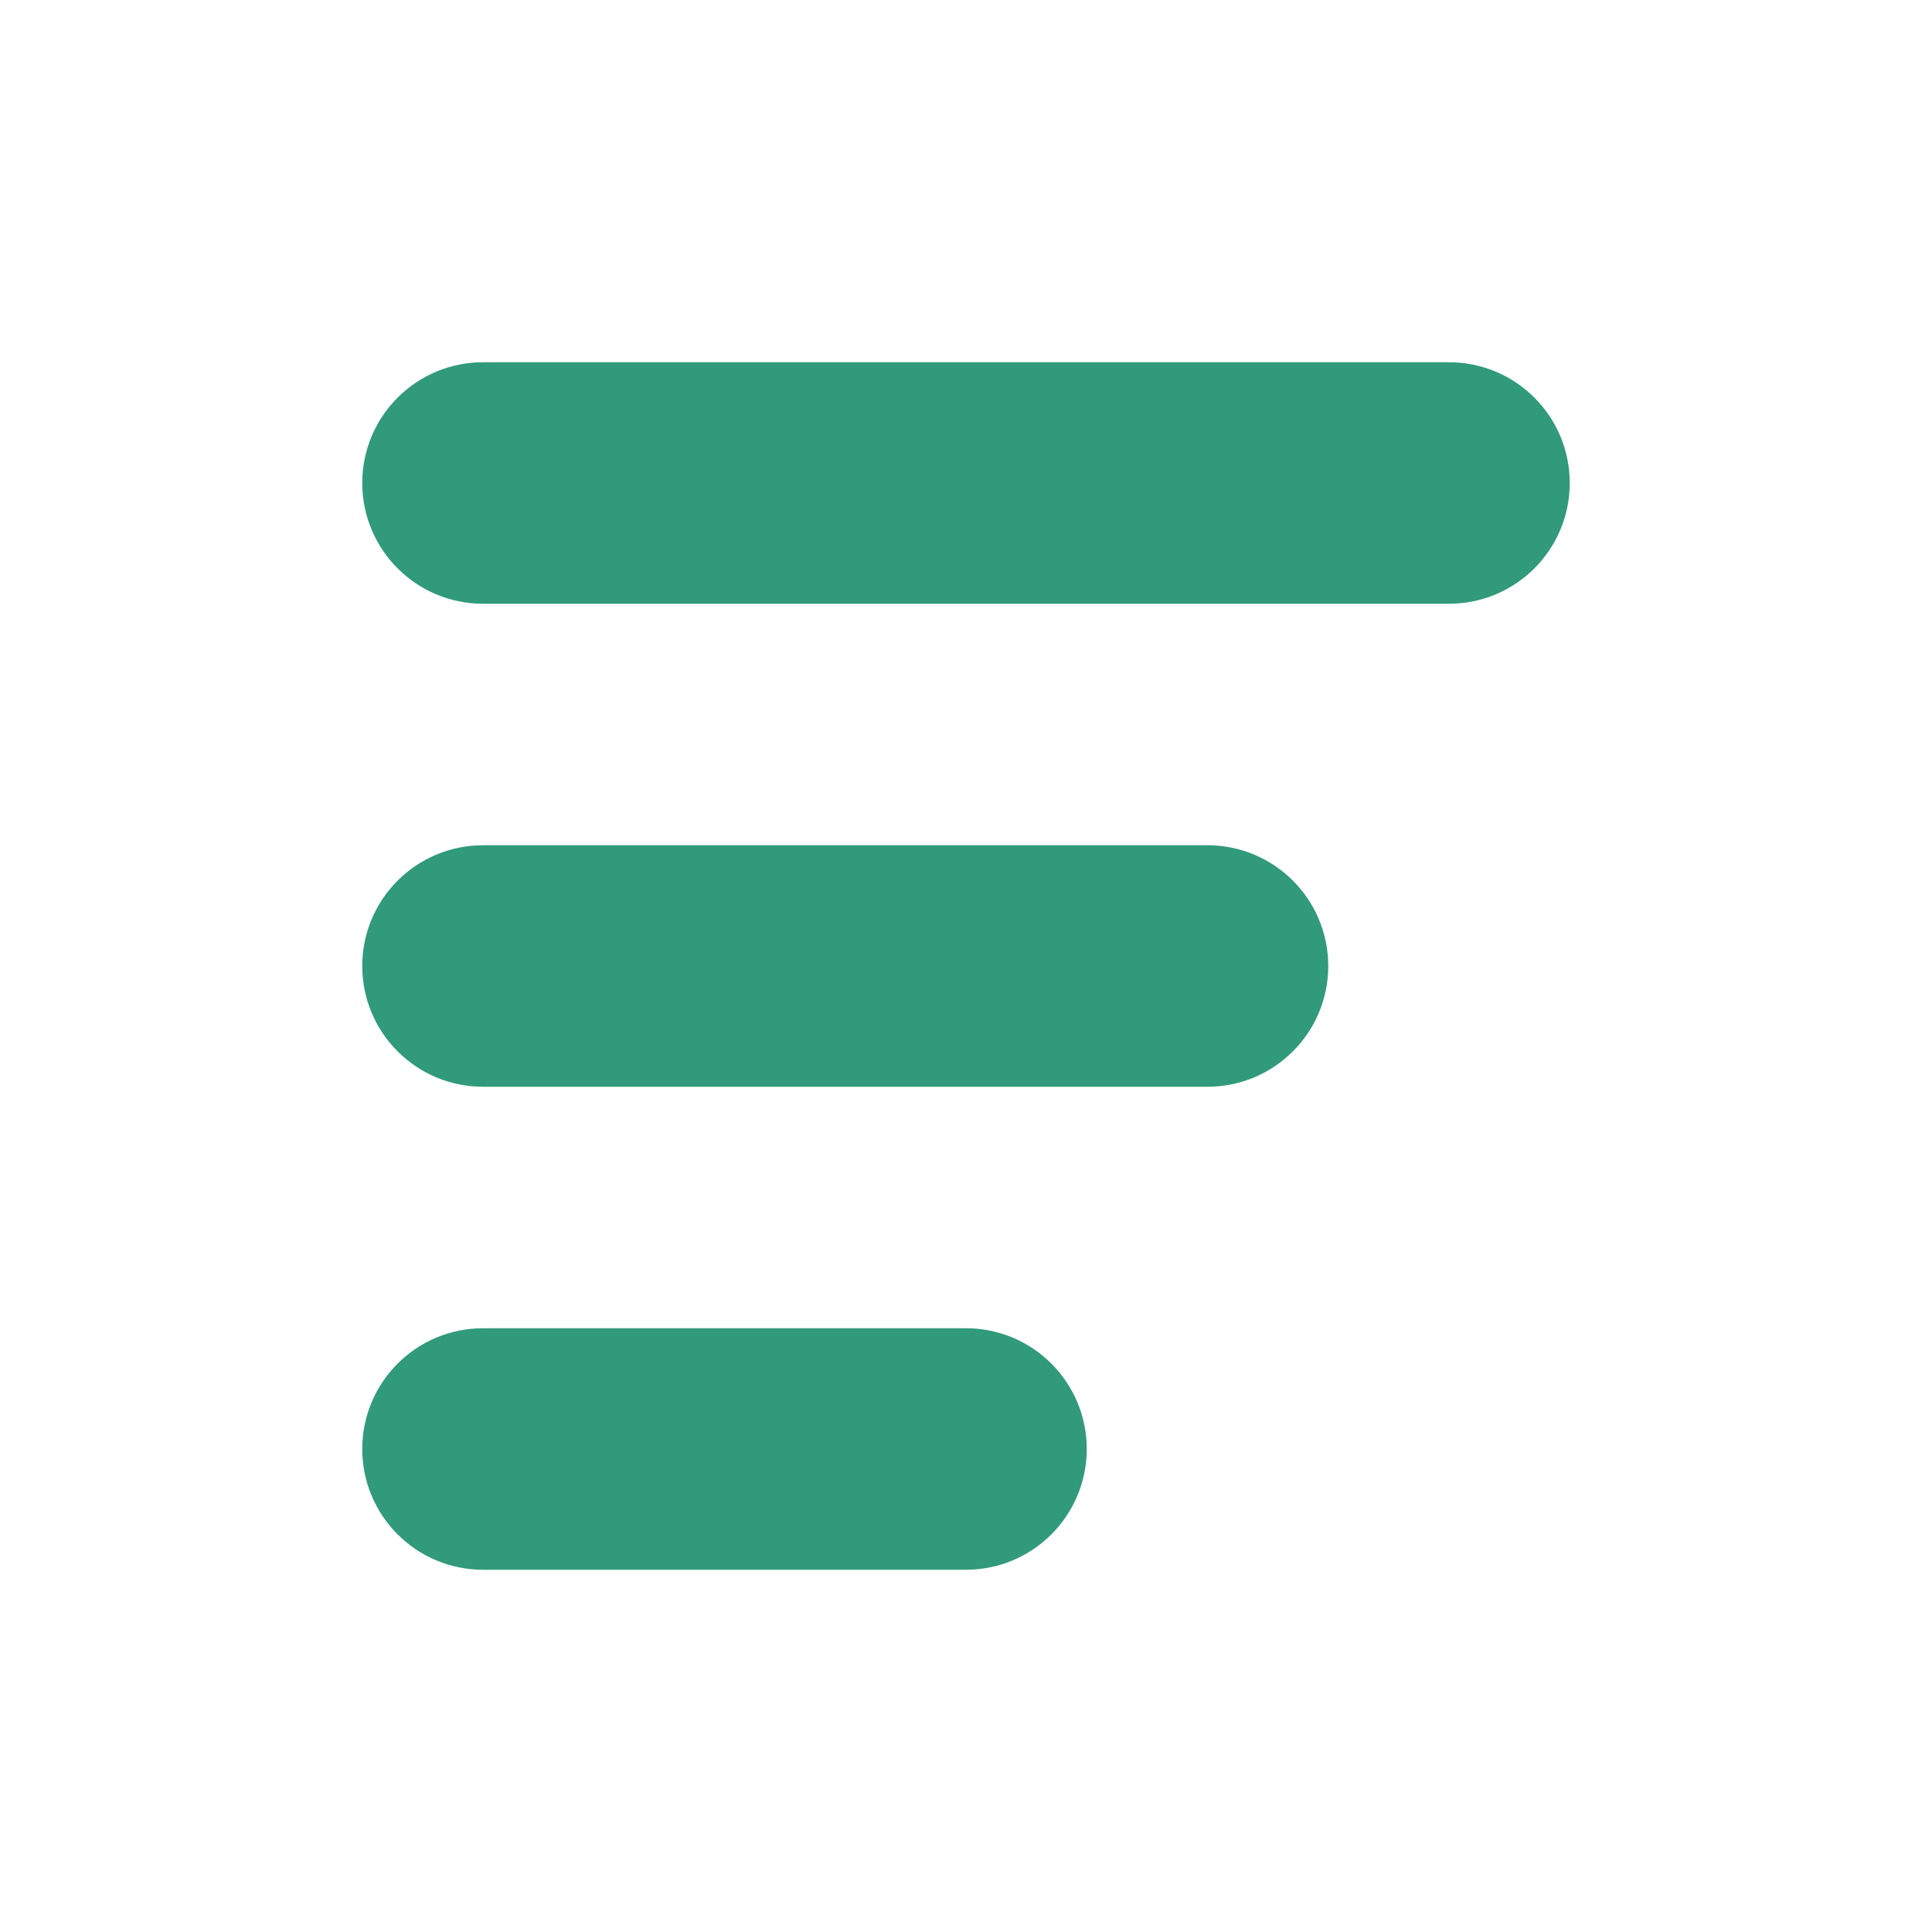
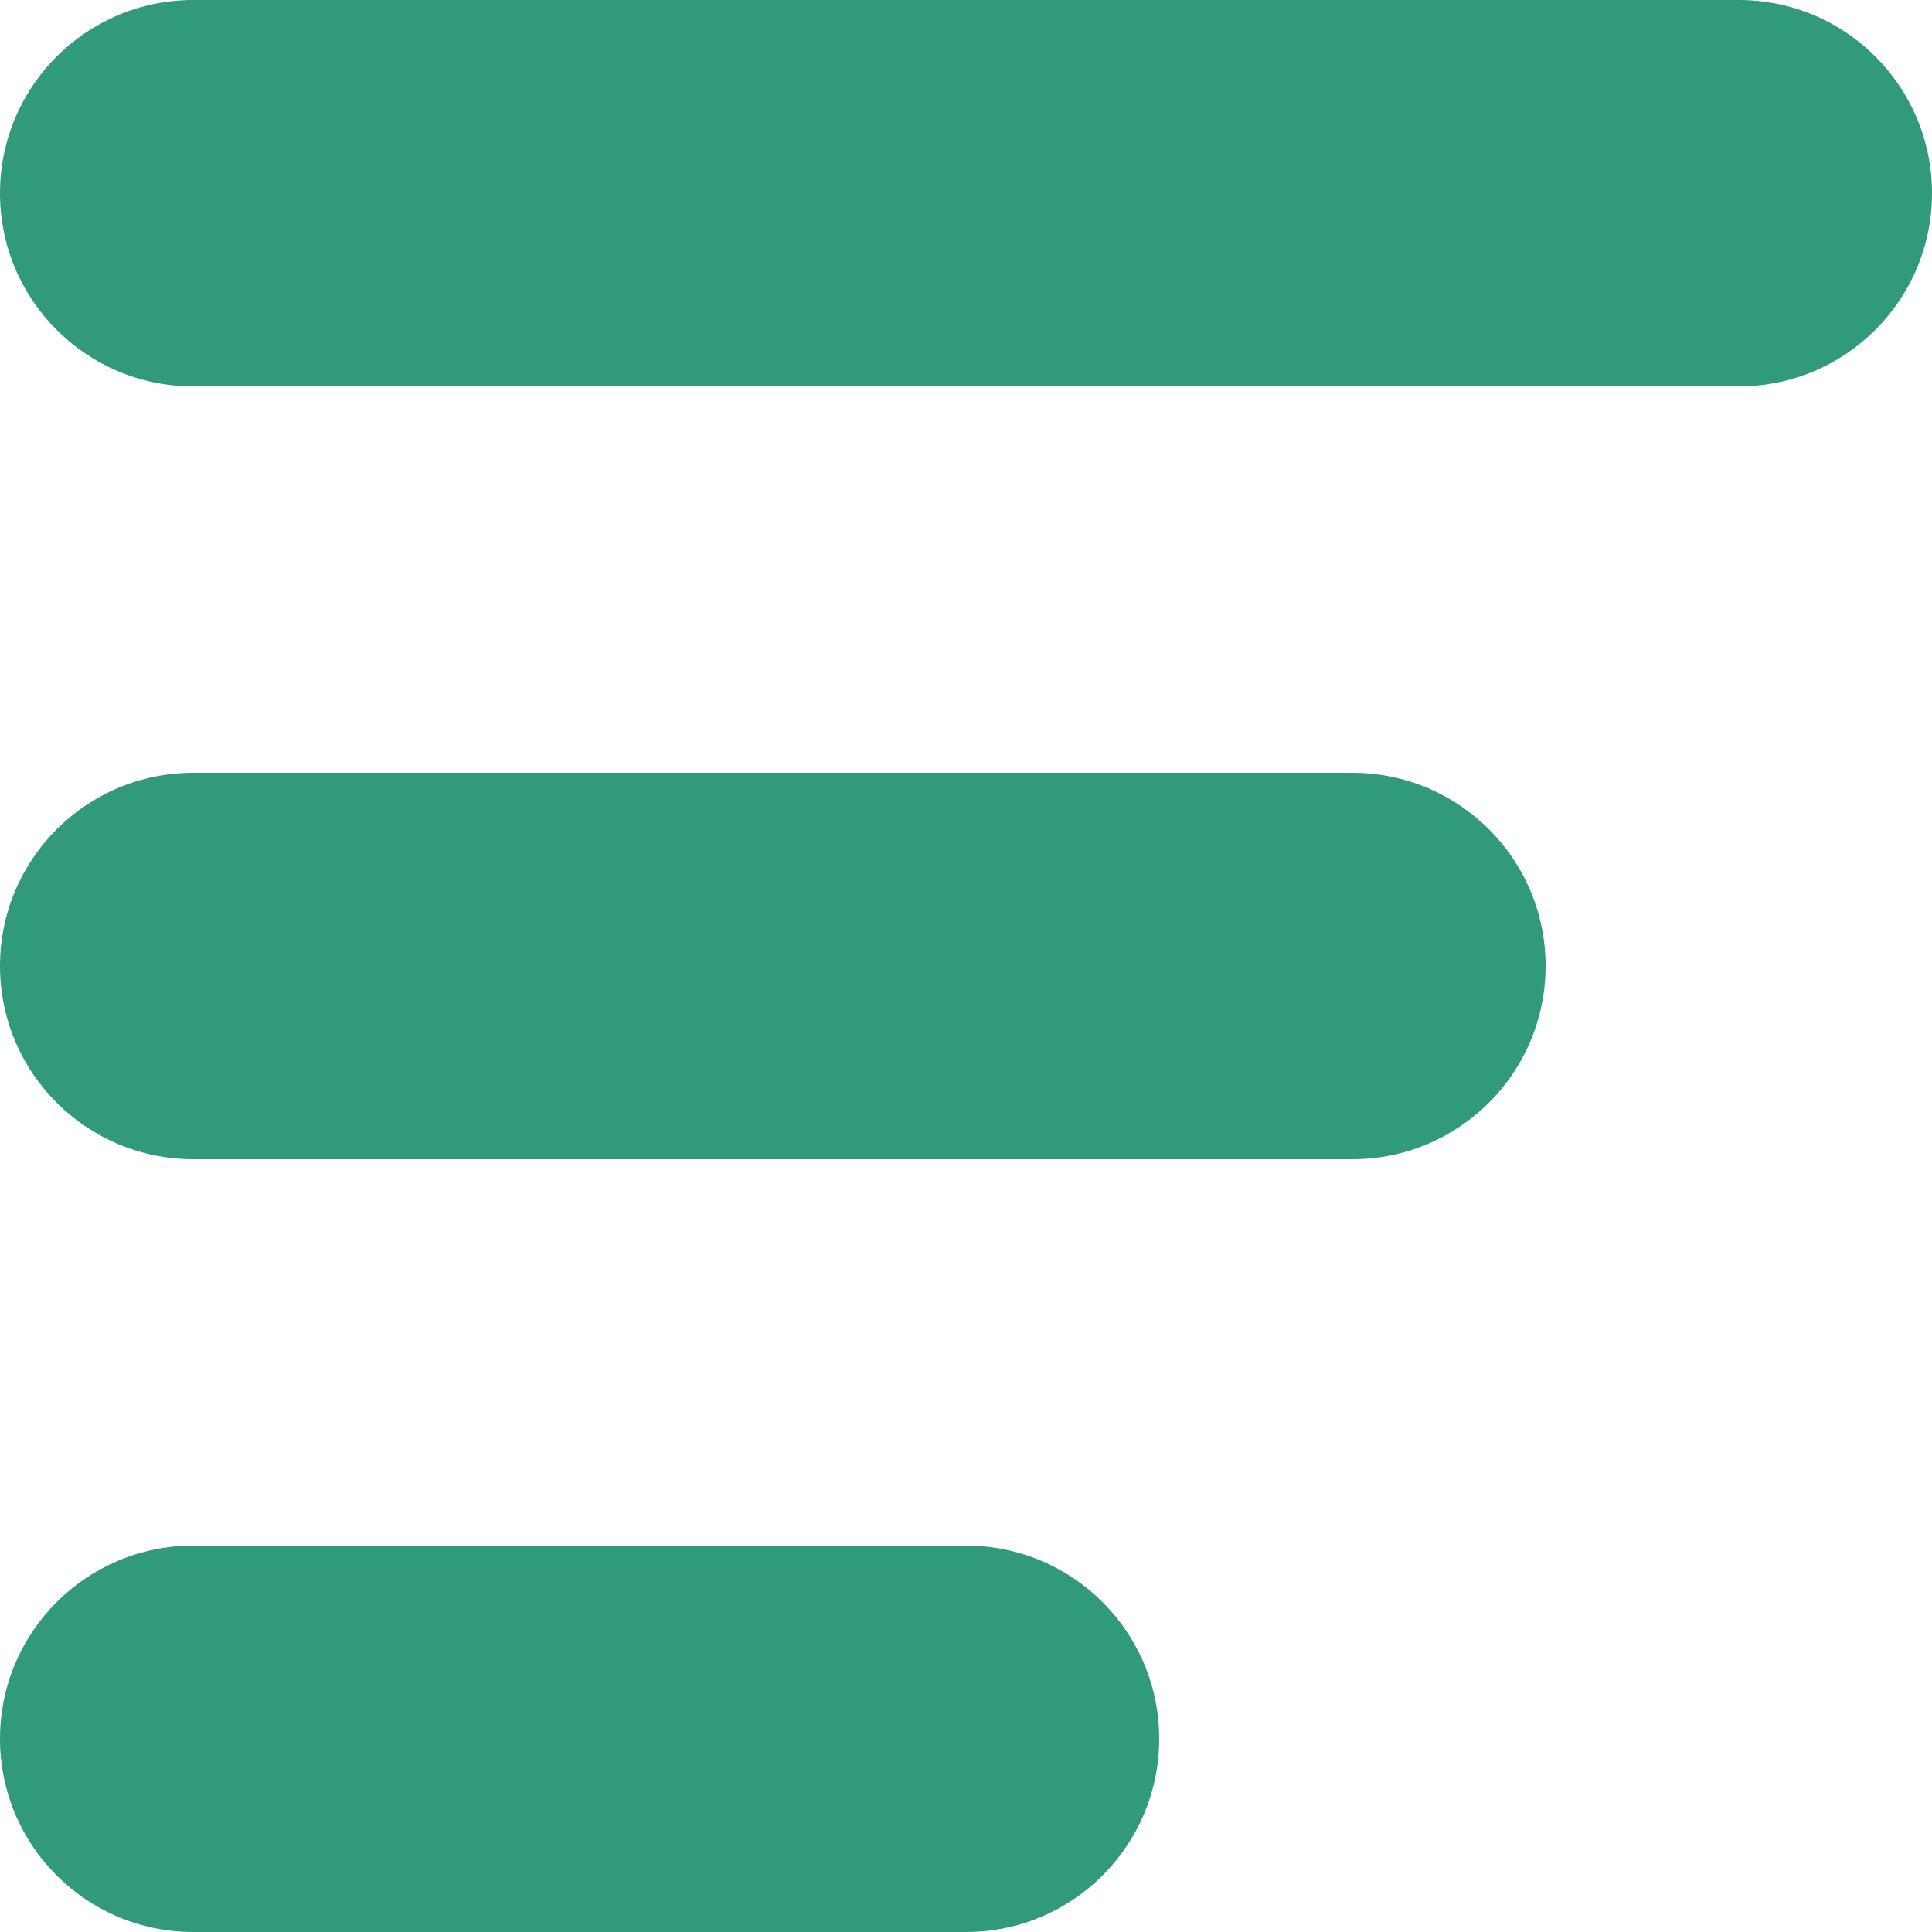
<svg xmlns="http://www.w3.org/2000/svg" viewBox="0 0 16 16">
-   <rect x="3" y="3" width="10" height="2" rx="1" fill="#319A7A" />
-   <rect x="3" y="7" width="8" height="2" rx="1" fill="#319A7A" />
-   <rect x="3" y="11" width="6" height="2" rx="1" fill="#319A7A" />
+   <g transform="translate(-4.8,-4.8) scale(1.6)">
+     <rect x="3" y="3" width="10" height="2" rx="1" fill="#319A7A" />
+     <rect x="3" y="7" width="8" height="2" rx="1" fill="#319A7A" />
+     <rect x="3" y="11" width="6" height="2" rx="1" fill="#319A7A" />
+   </g>
</svg>
